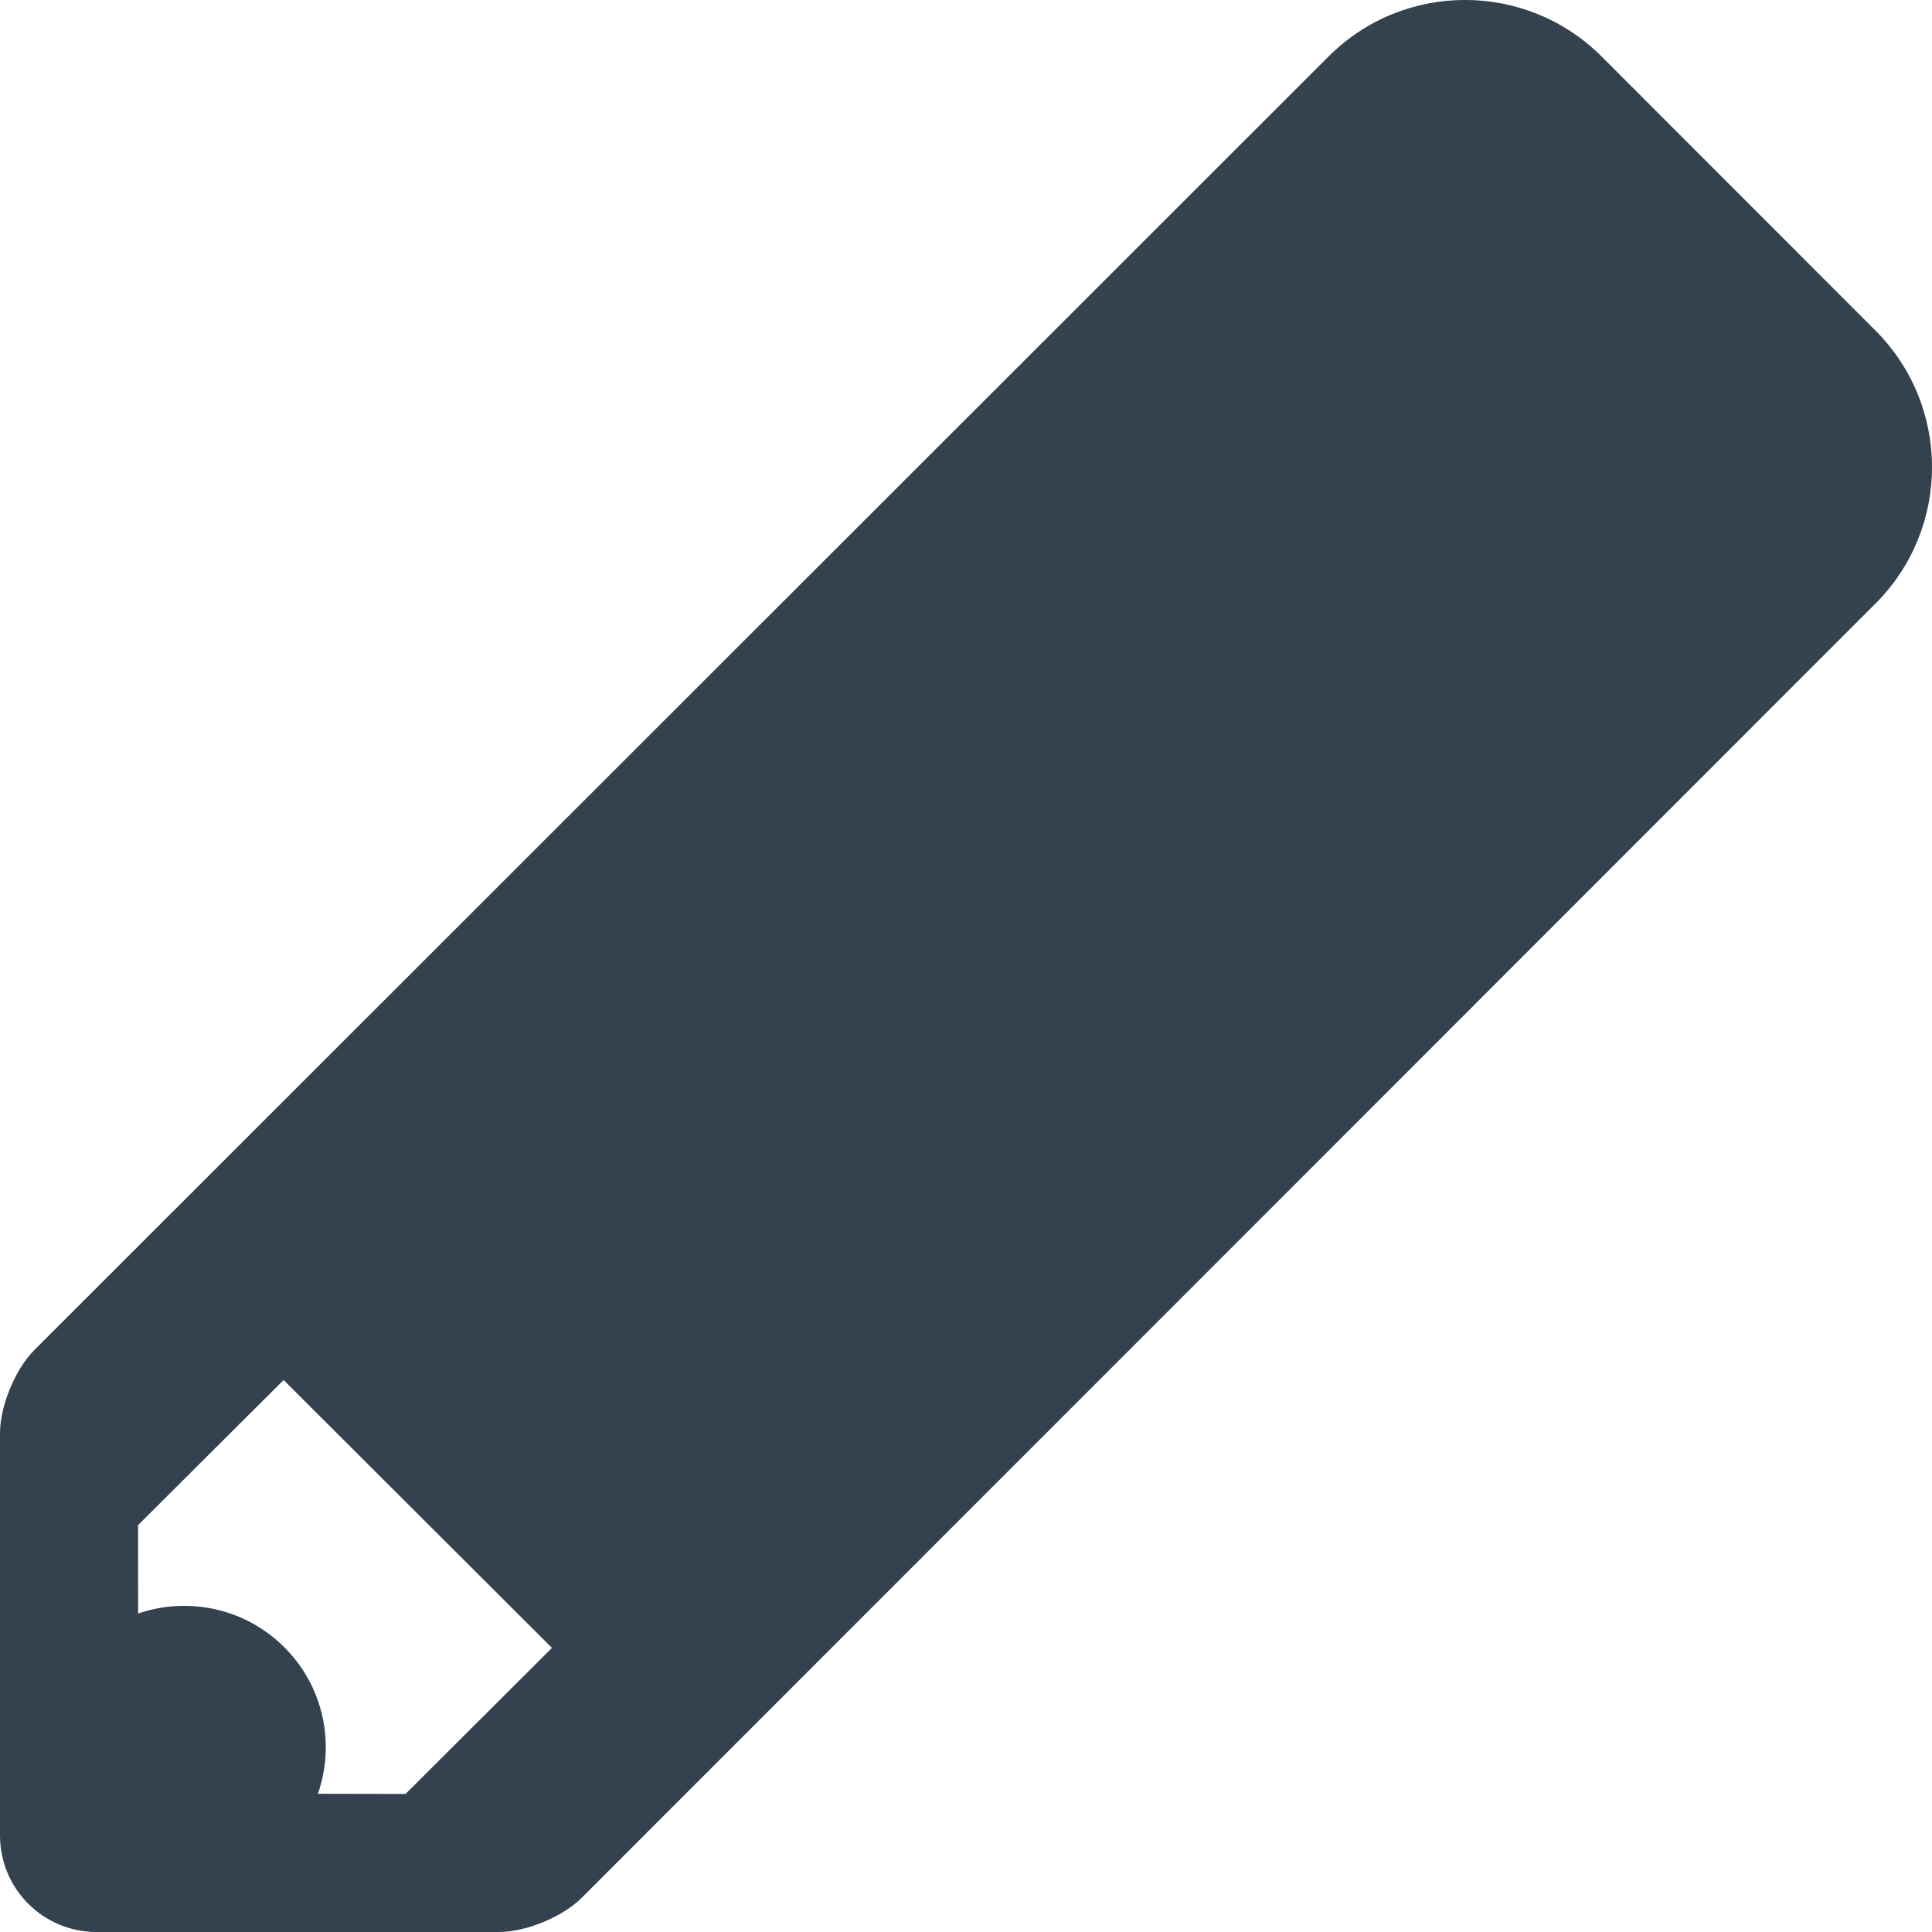
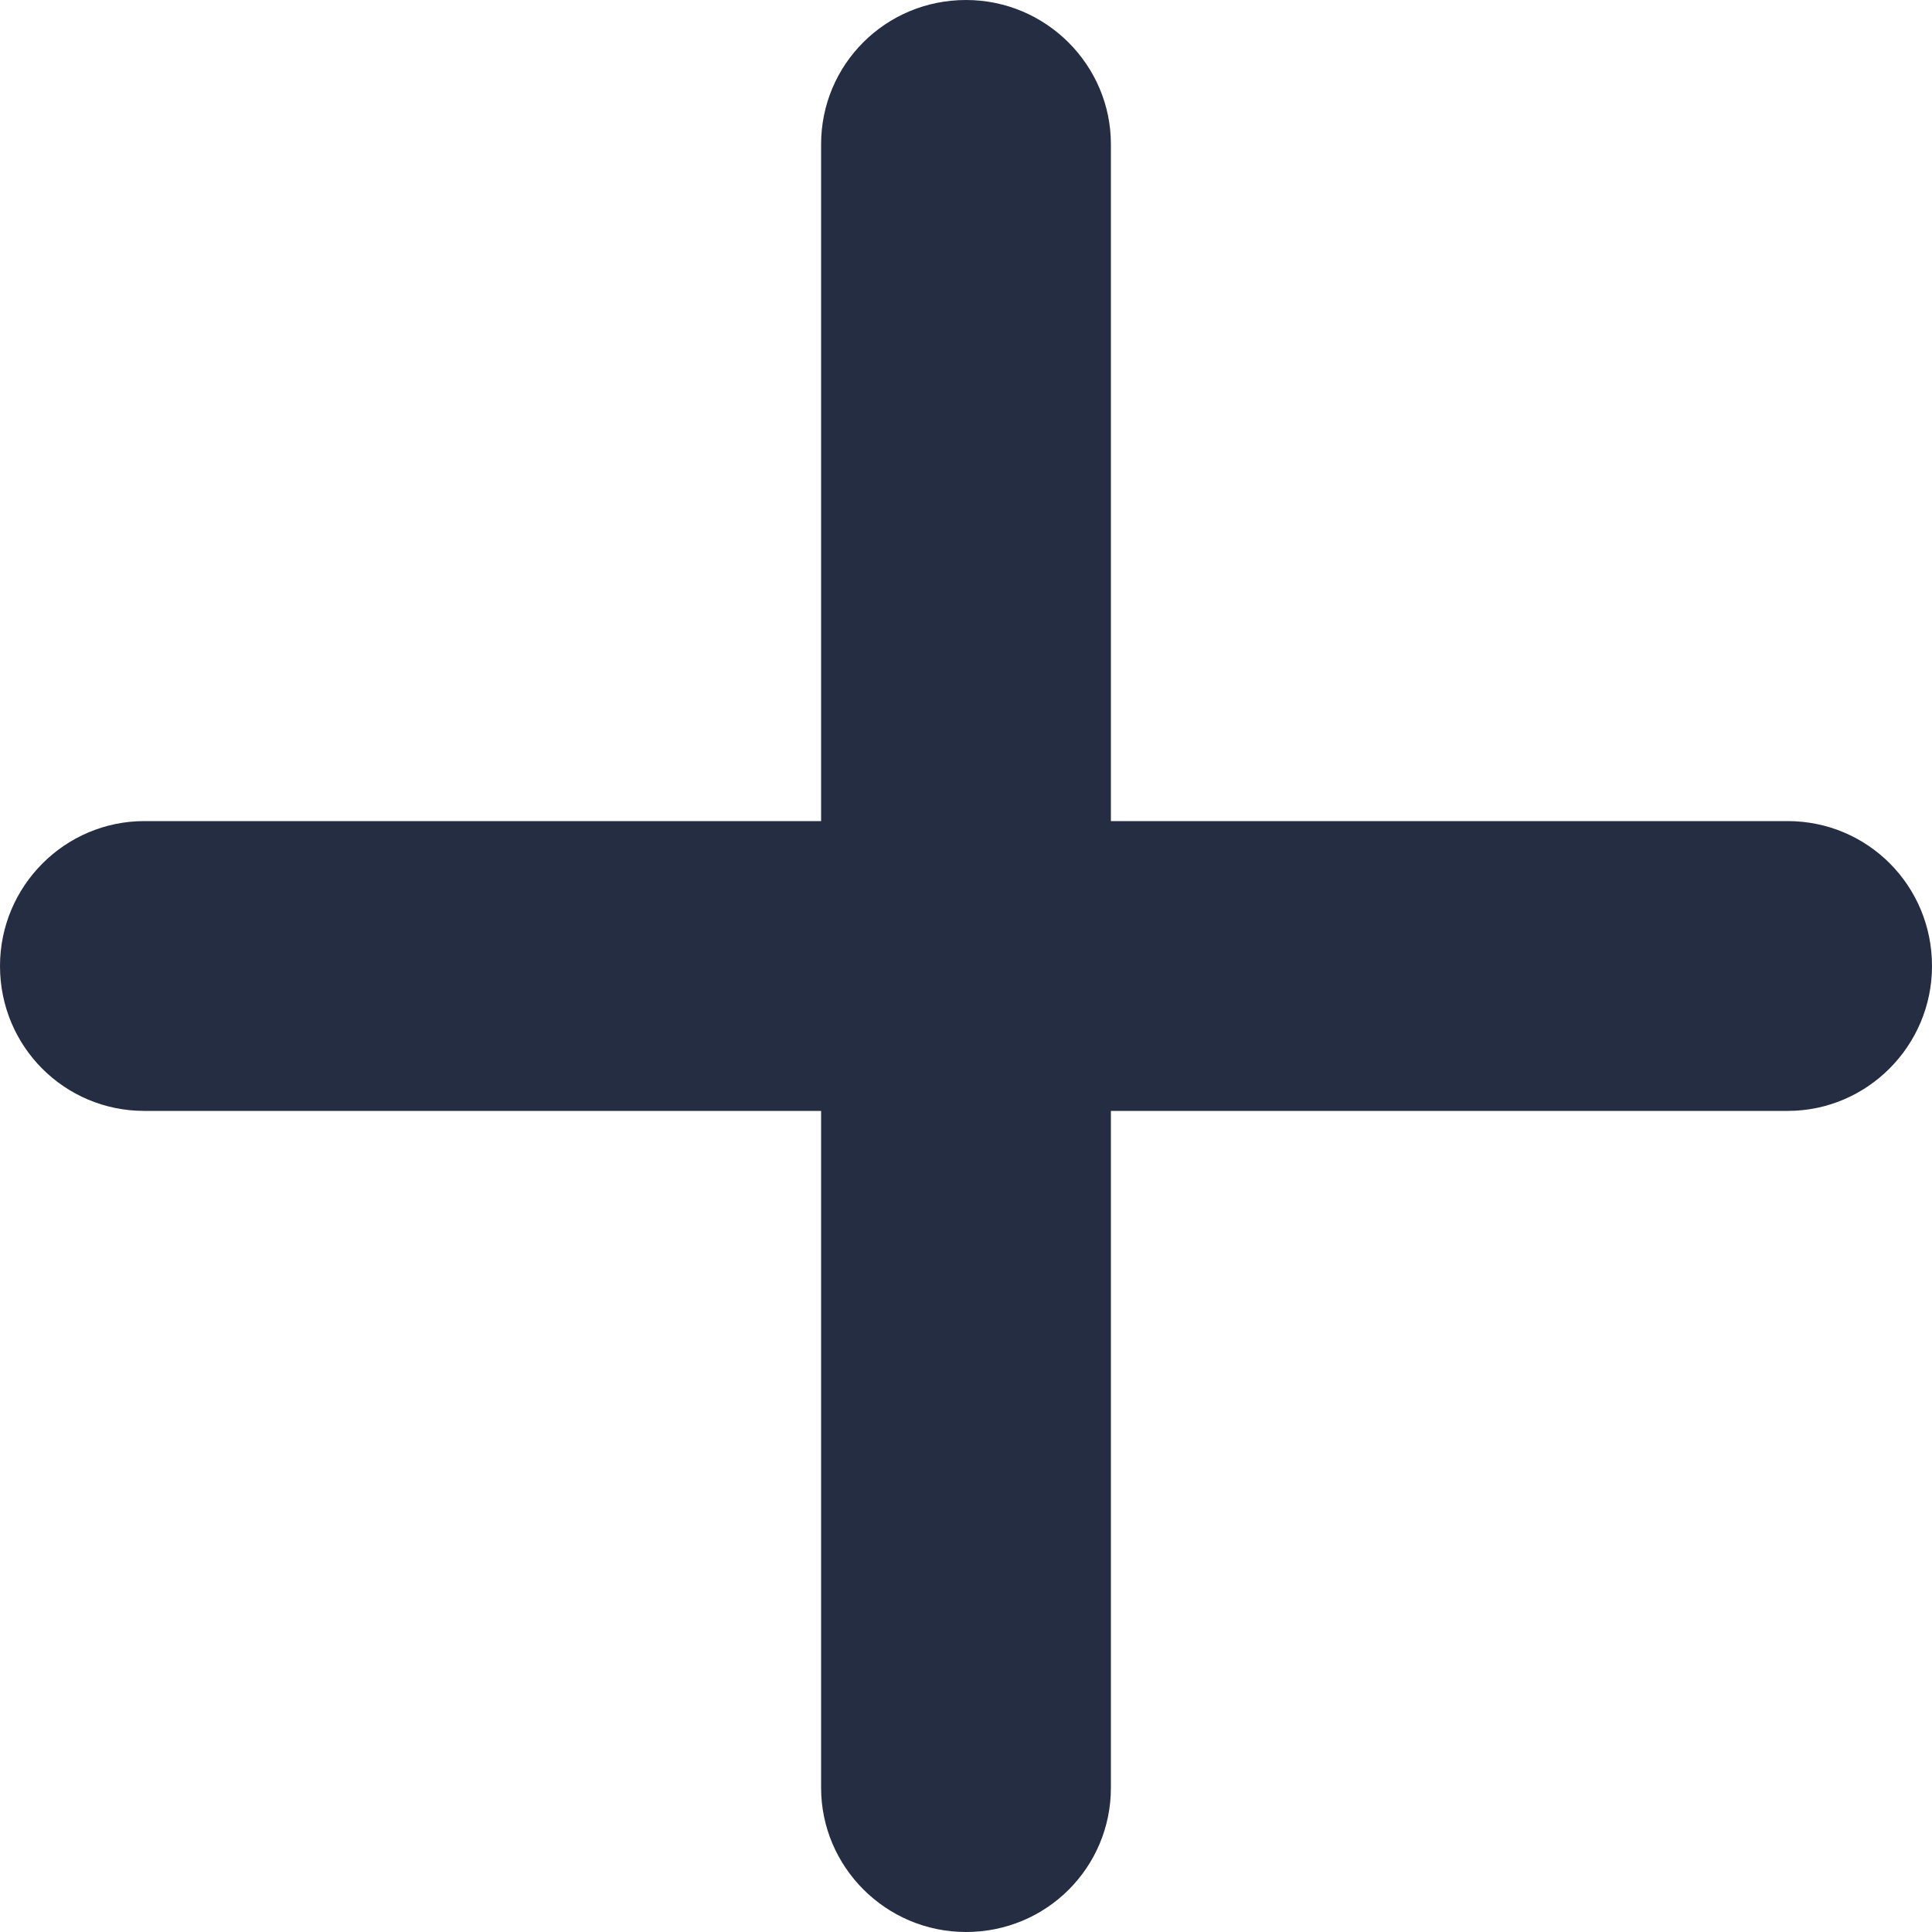
- <svg xmlns="http://www.w3.org/2000/svg" width="20px" height="20px" viewBox="0 0 20 20" version="1.1">
-   <g id="Mobile-MVP" stroke="none" stroke-width="1" fill="none" fill-rule="evenodd">
-     <g id="High-level-changes" transform="translate(-817, -954)" fill="#34414F">
-       <g id="Group-19" transform="translate(112, 200)">
-         <g id="Group-18">
-           <g id="App-dock-Copy" transform="translate(386, 742)">
-             <g id="Group-2" transform="translate(35, 12)">
-               <path d="M285.429,15.788 L285.43,16.703 C285.943,16.527 286.534,16.644 286.943,17.052 C287.354,17.462 287.47,18.056 287.291,18.569 L288.198,18.571 L289.714,17.059 L286.936,14.286 C286.024,15.195 285.429,15.788 285.429,15.788 Z M300.581,0.586 L303.414,3.421 C304.195,4.202 304.196,5.467 303.415,6.248 L290.021,19.647 C289.826,19.842 289.446,20 289.166,20 L285,20 C284.448,20 284,19.555 284,18.999 L284,14.833 C284,14.555 284.16,14.17 284.353,13.978 L297.754,0.584 C298.534,-0.196 299.8,-0.195 300.581,0.586 Z" id="Combined-Shape" />
+ <svg xmlns="http://www.w3.org/2000/svg" width="18px" height="18px" viewBox="0 0 18 18" version="1.1">
+   <g id="Mobile" stroke="none" stroke-width="1" fill="none" fill-rule="evenodd">
+     <g id="Inbox-(m):-Empty" transform="translate(-319, -746)" fill="#242D42">
+       <g id="Group-21" transform="translate(0, 734)">
+         <g id="tab-bar-/-home">
+           <g id="tab-bar">
+             <g>
+               <path d="M326.65,19.65 L326.65,13.344 C326.65,12.602 327.249,12 328,12 C328.746,12 329.35,12.606 329.35,13.344 L329.35,19.65 L335.656,19.65 C336.398,19.65 337,20.249 337,21 C337,21.746 336.394,22.35 335.656,22.35 L329.35,22.35 L329.35,28.656 C329.35,29.398 328.751,30 328,30 C327.254,30 326.65,29.394 326.65,28.656 L326.65,22.35 L320.344,22.35 C319.602,22.35 319,21.751 319,21 C319,20.254 319.606,19.65 320.344,19.65 L326.65,19.65 Z" id="Combined-Shape" />
            </g>
          </g>
        </g>
      </g>
    </g>
  </g>
</svg>
